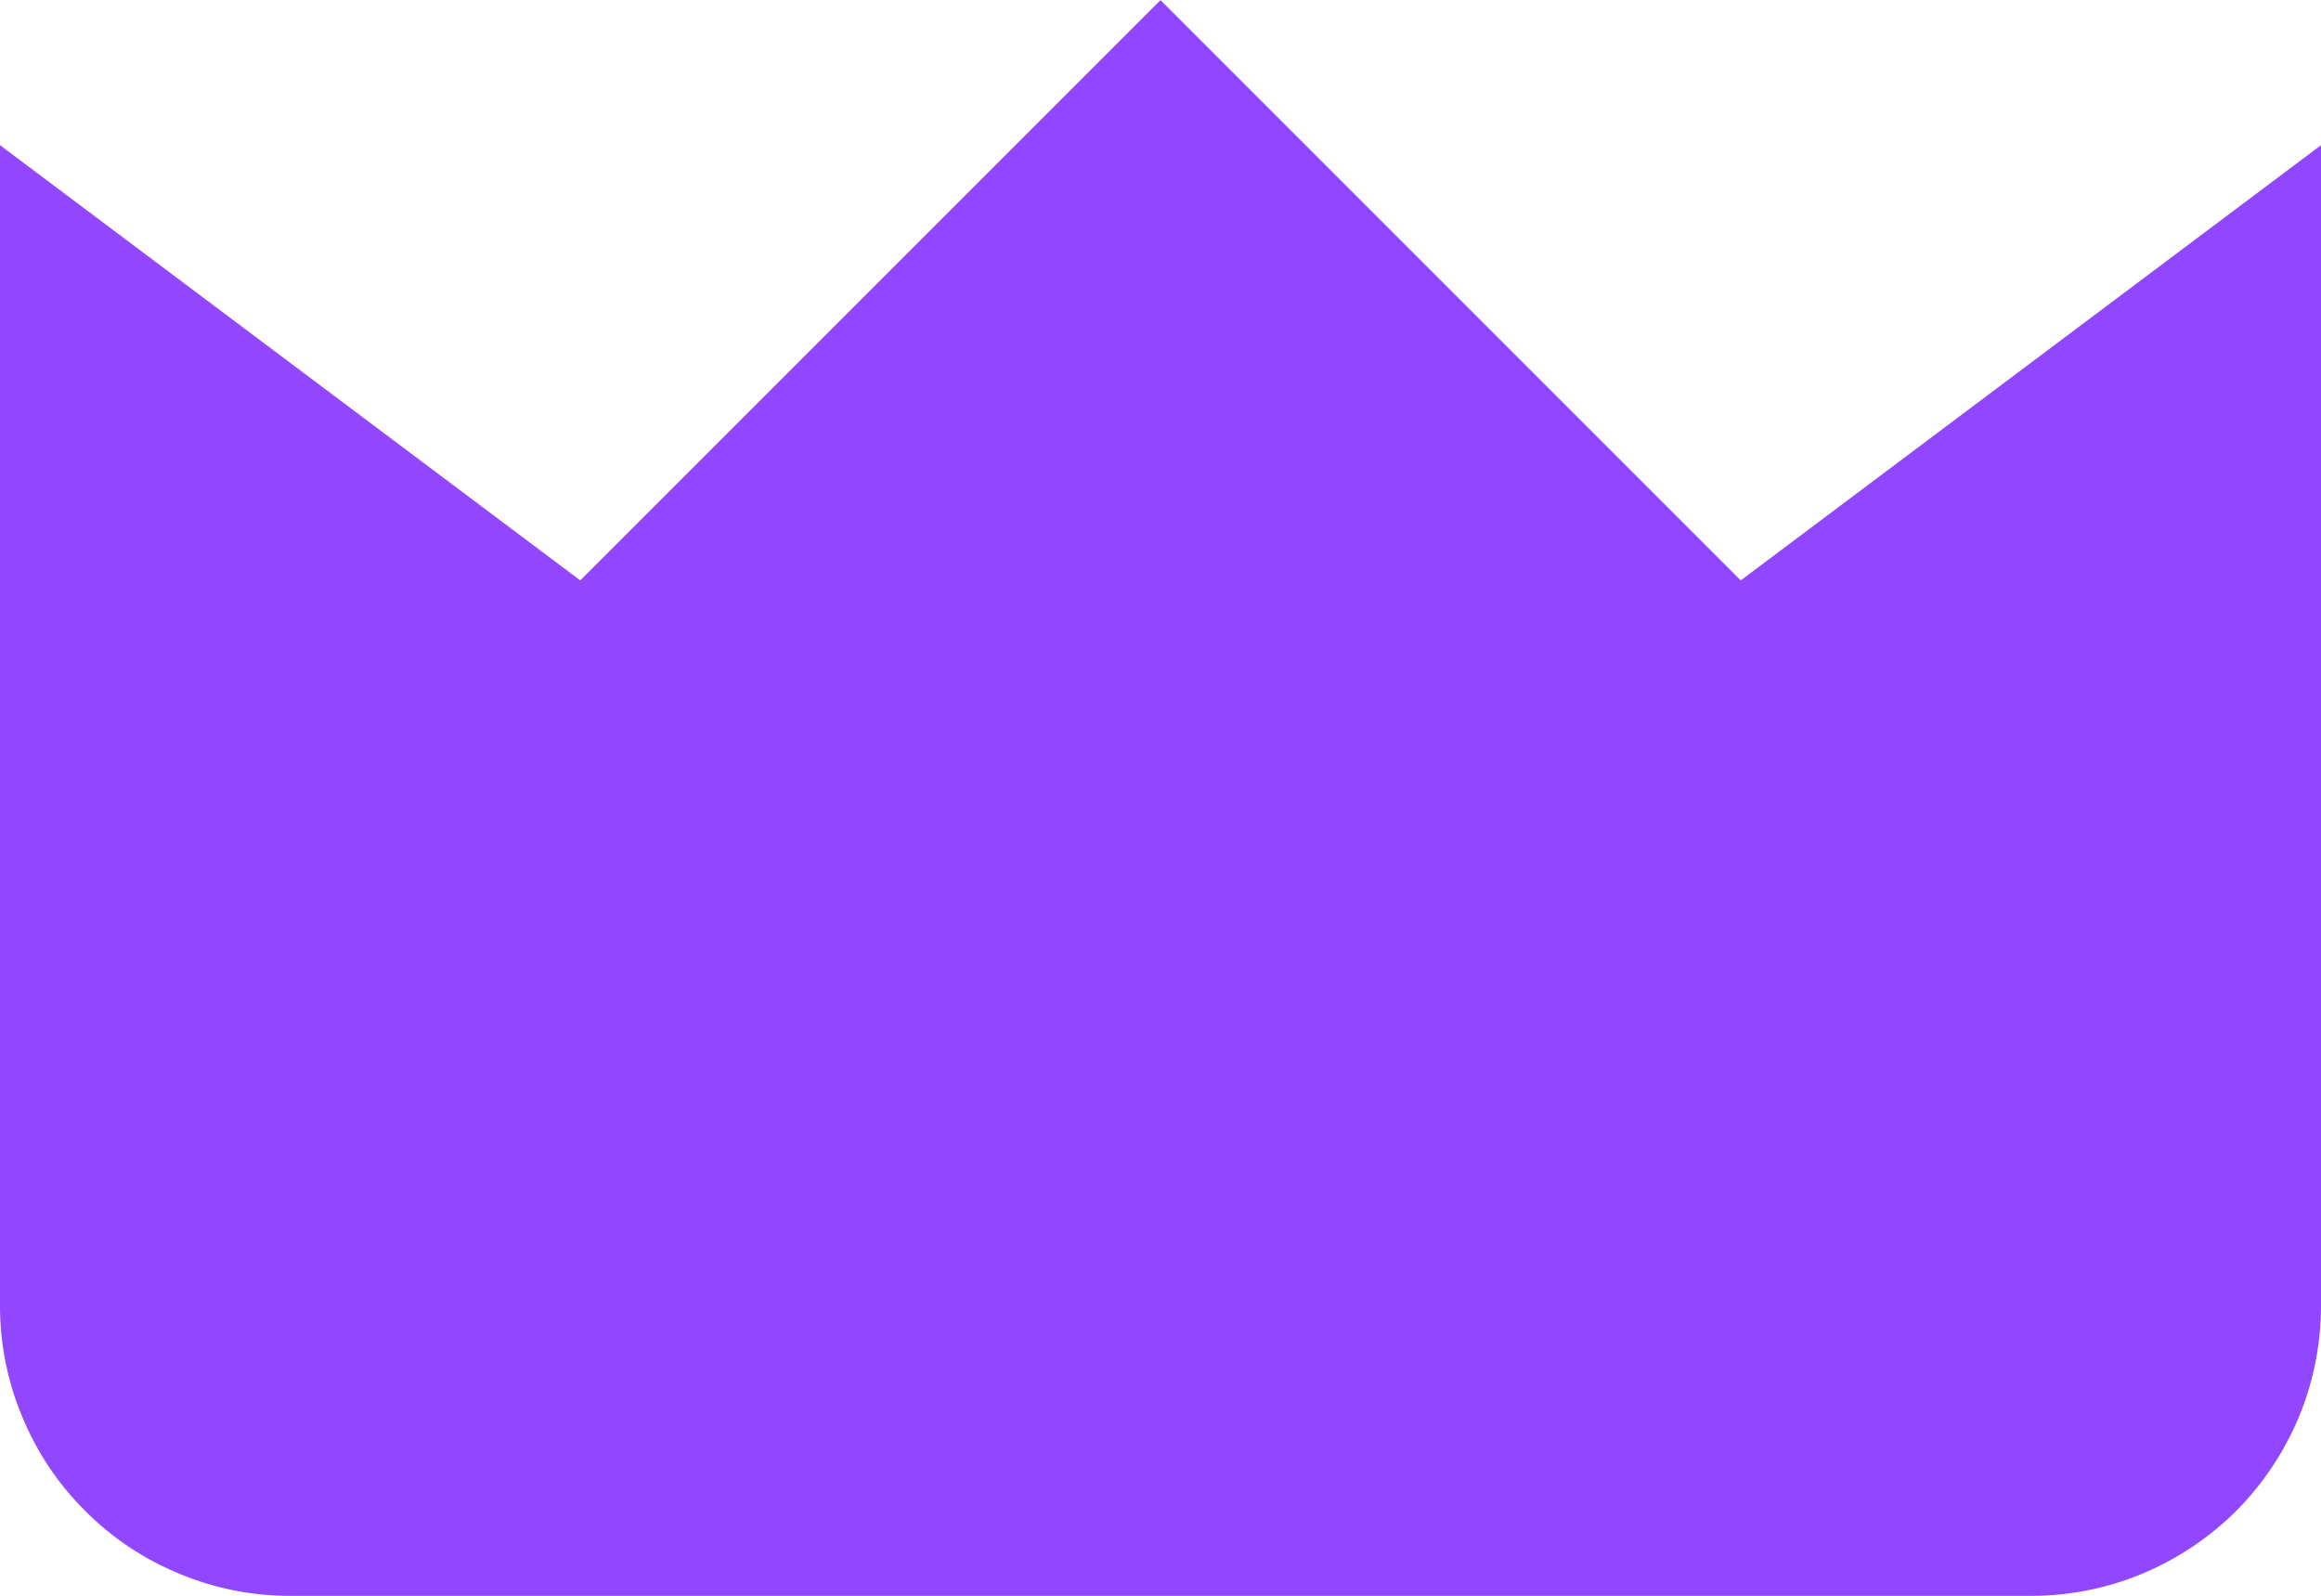
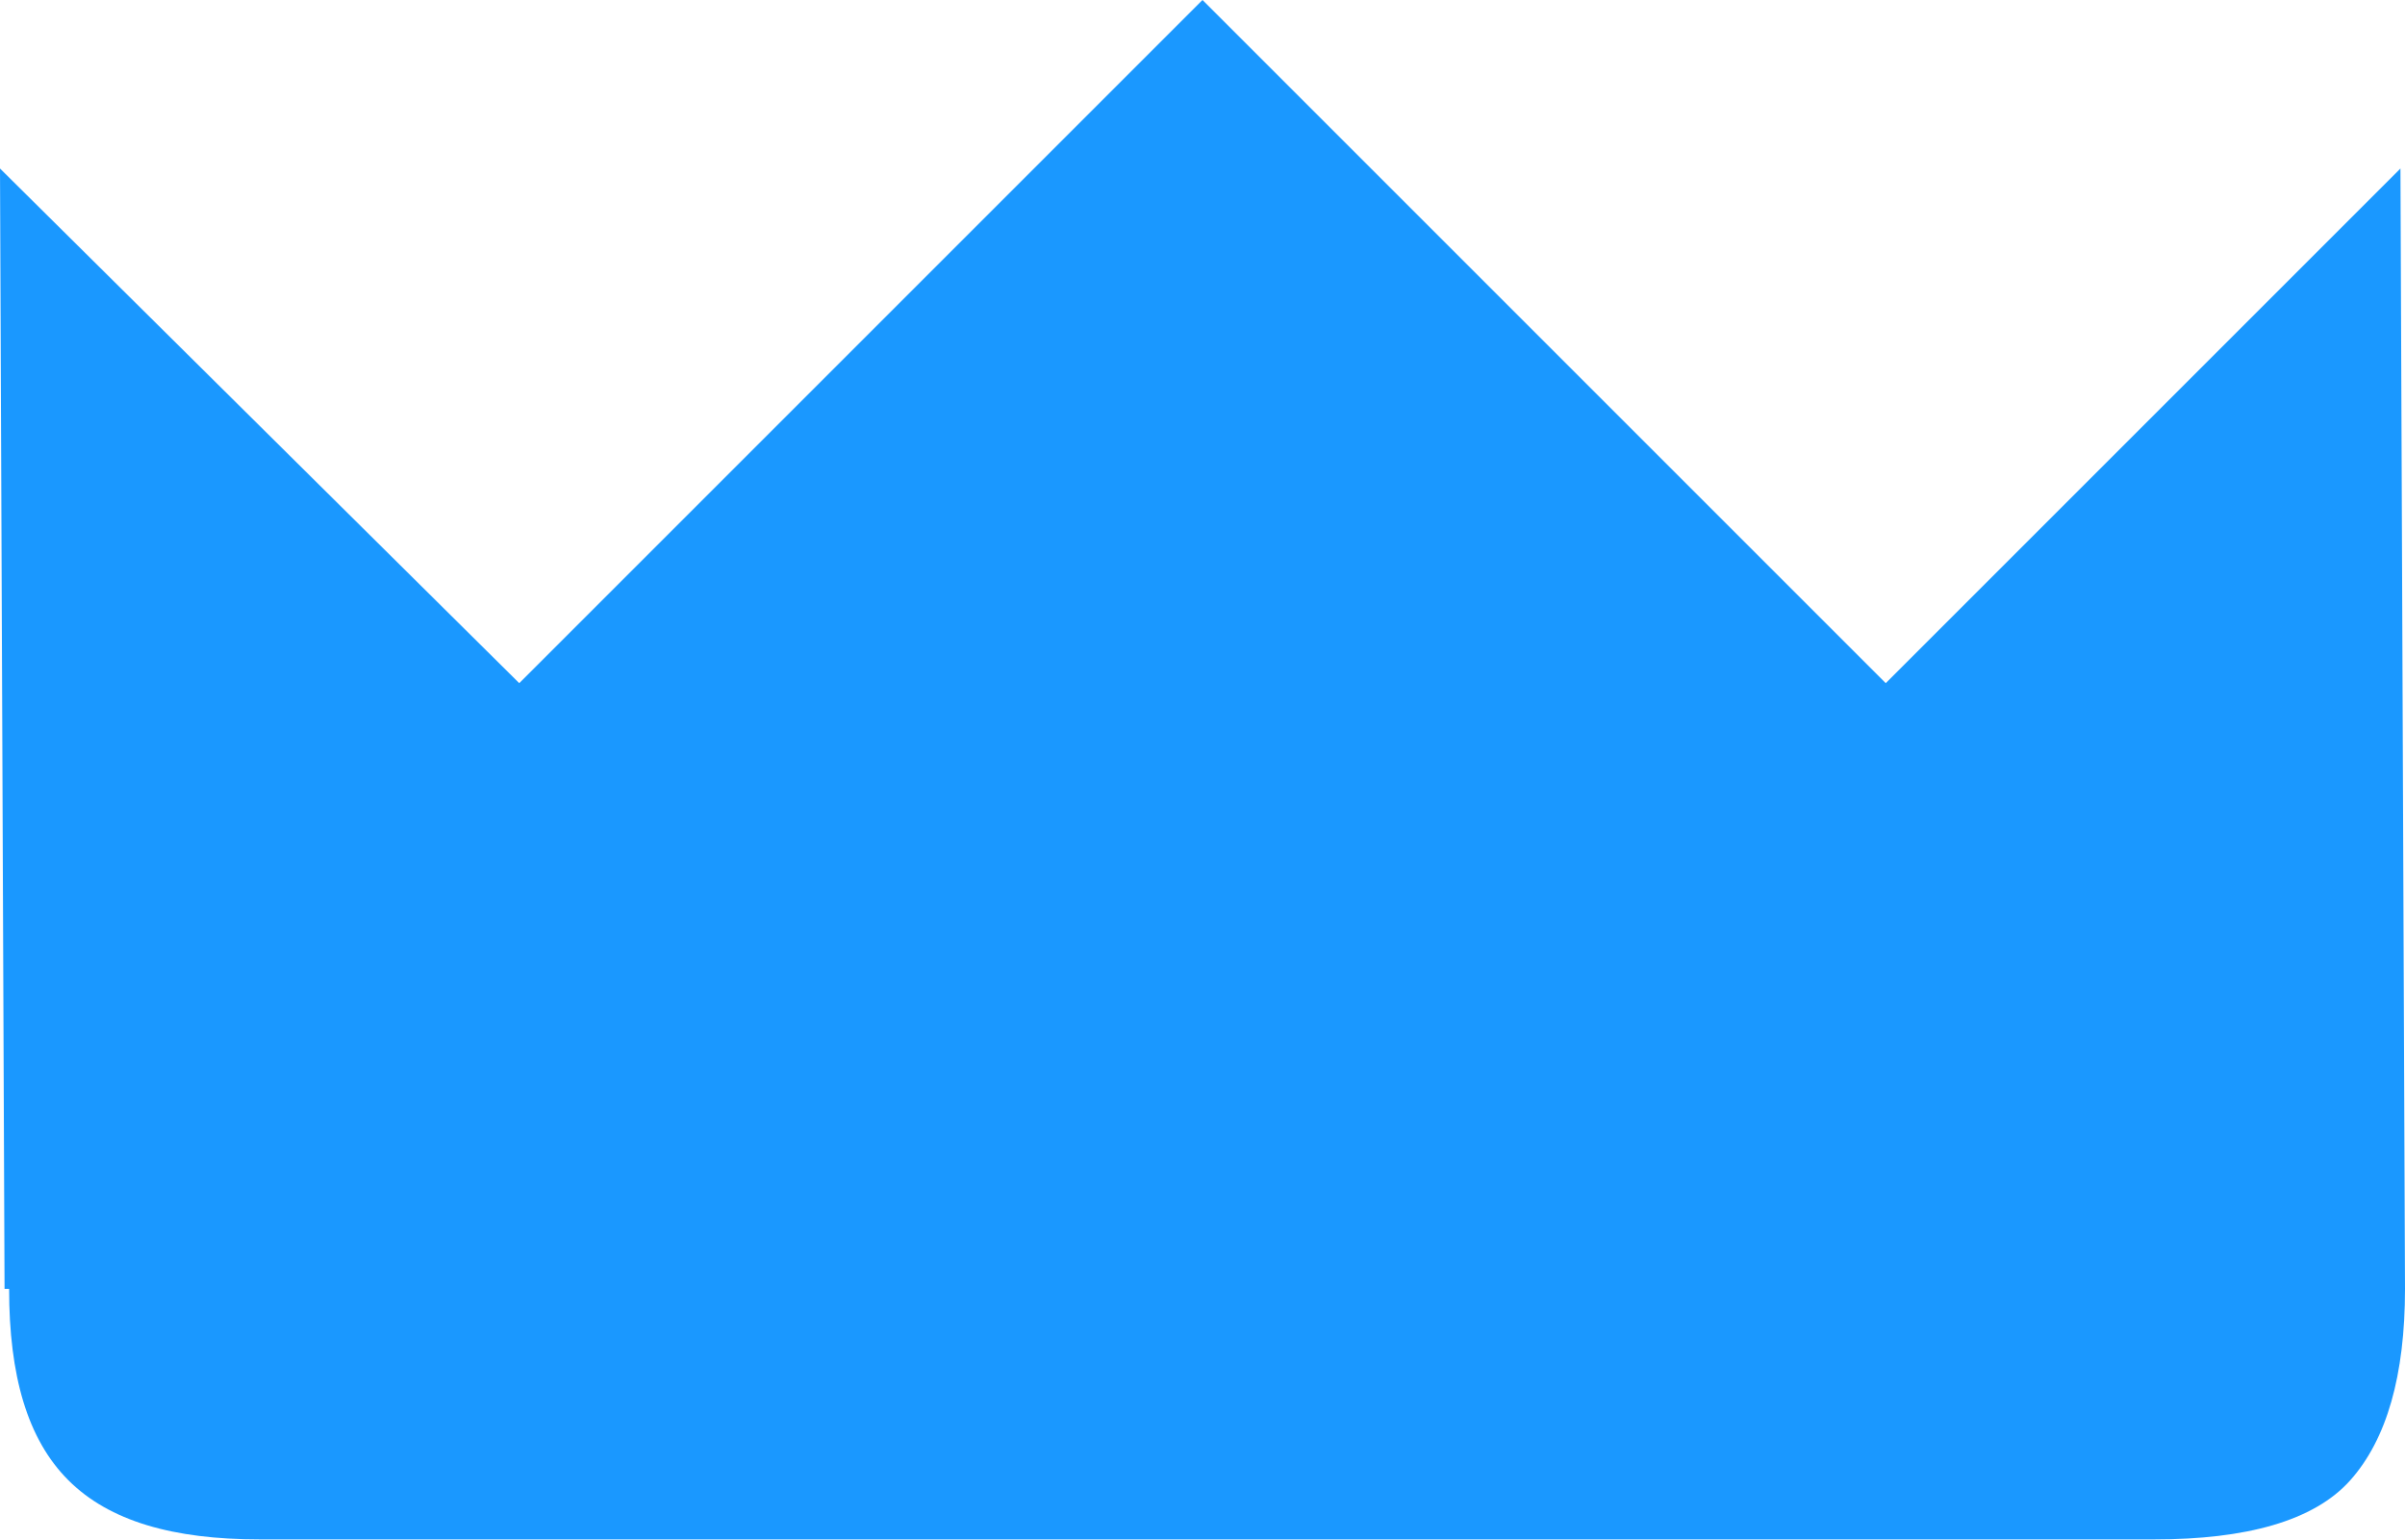
- <svg xmlns="http://www.w3.org/2000/svg" viewBox="0 0 960 660" width="2500" height="1719">
-   <path d="M960 60v480c0 15.8-3.1 31.4-9.1 45.9-6.1 14.6-14.9 27.8-26 39-11.2 11.1-24.4 19.9-39 26-14.5 6-30.1 9.1-45.9 9.1H120c-15.8 0-31.4-3.1-45.9-9.2-14.6-6-27.8-14.8-38.9-26-11.2-11.1-20-24.3-26-38.9C3.1 571.4 0 555.8 0 540V60l240 180L480 0l240 240z" fill="#9146ff" />
+ <svg xmlns="http://www.w3.org/2000/svg" version="1.1" id="Layer_1" x="0px" y="0px" viewBox="0 0 52.8 33.8" style="enable-background:new 0 0 52.8 33.8;" xml:space="preserve">
+   <style type="text/css">
+ 	.st0{fill:#1A98FF;}
+ </style>
+   <path class="st0" d="M52.7,3.7L41.4,15l-15-15l-15,15L0,3.7l0.1,24.6h0.1c0,1.9,0.4,3.3,1.3,4.2c0.9,0.9,2.3,1.3,4.2,1.3h41.6  c2,0,3.5-0.4,4.3-1.3c0.8-0.9,1.2-2.3,1.2-4.2L52.7,3.7z" />
</svg>
